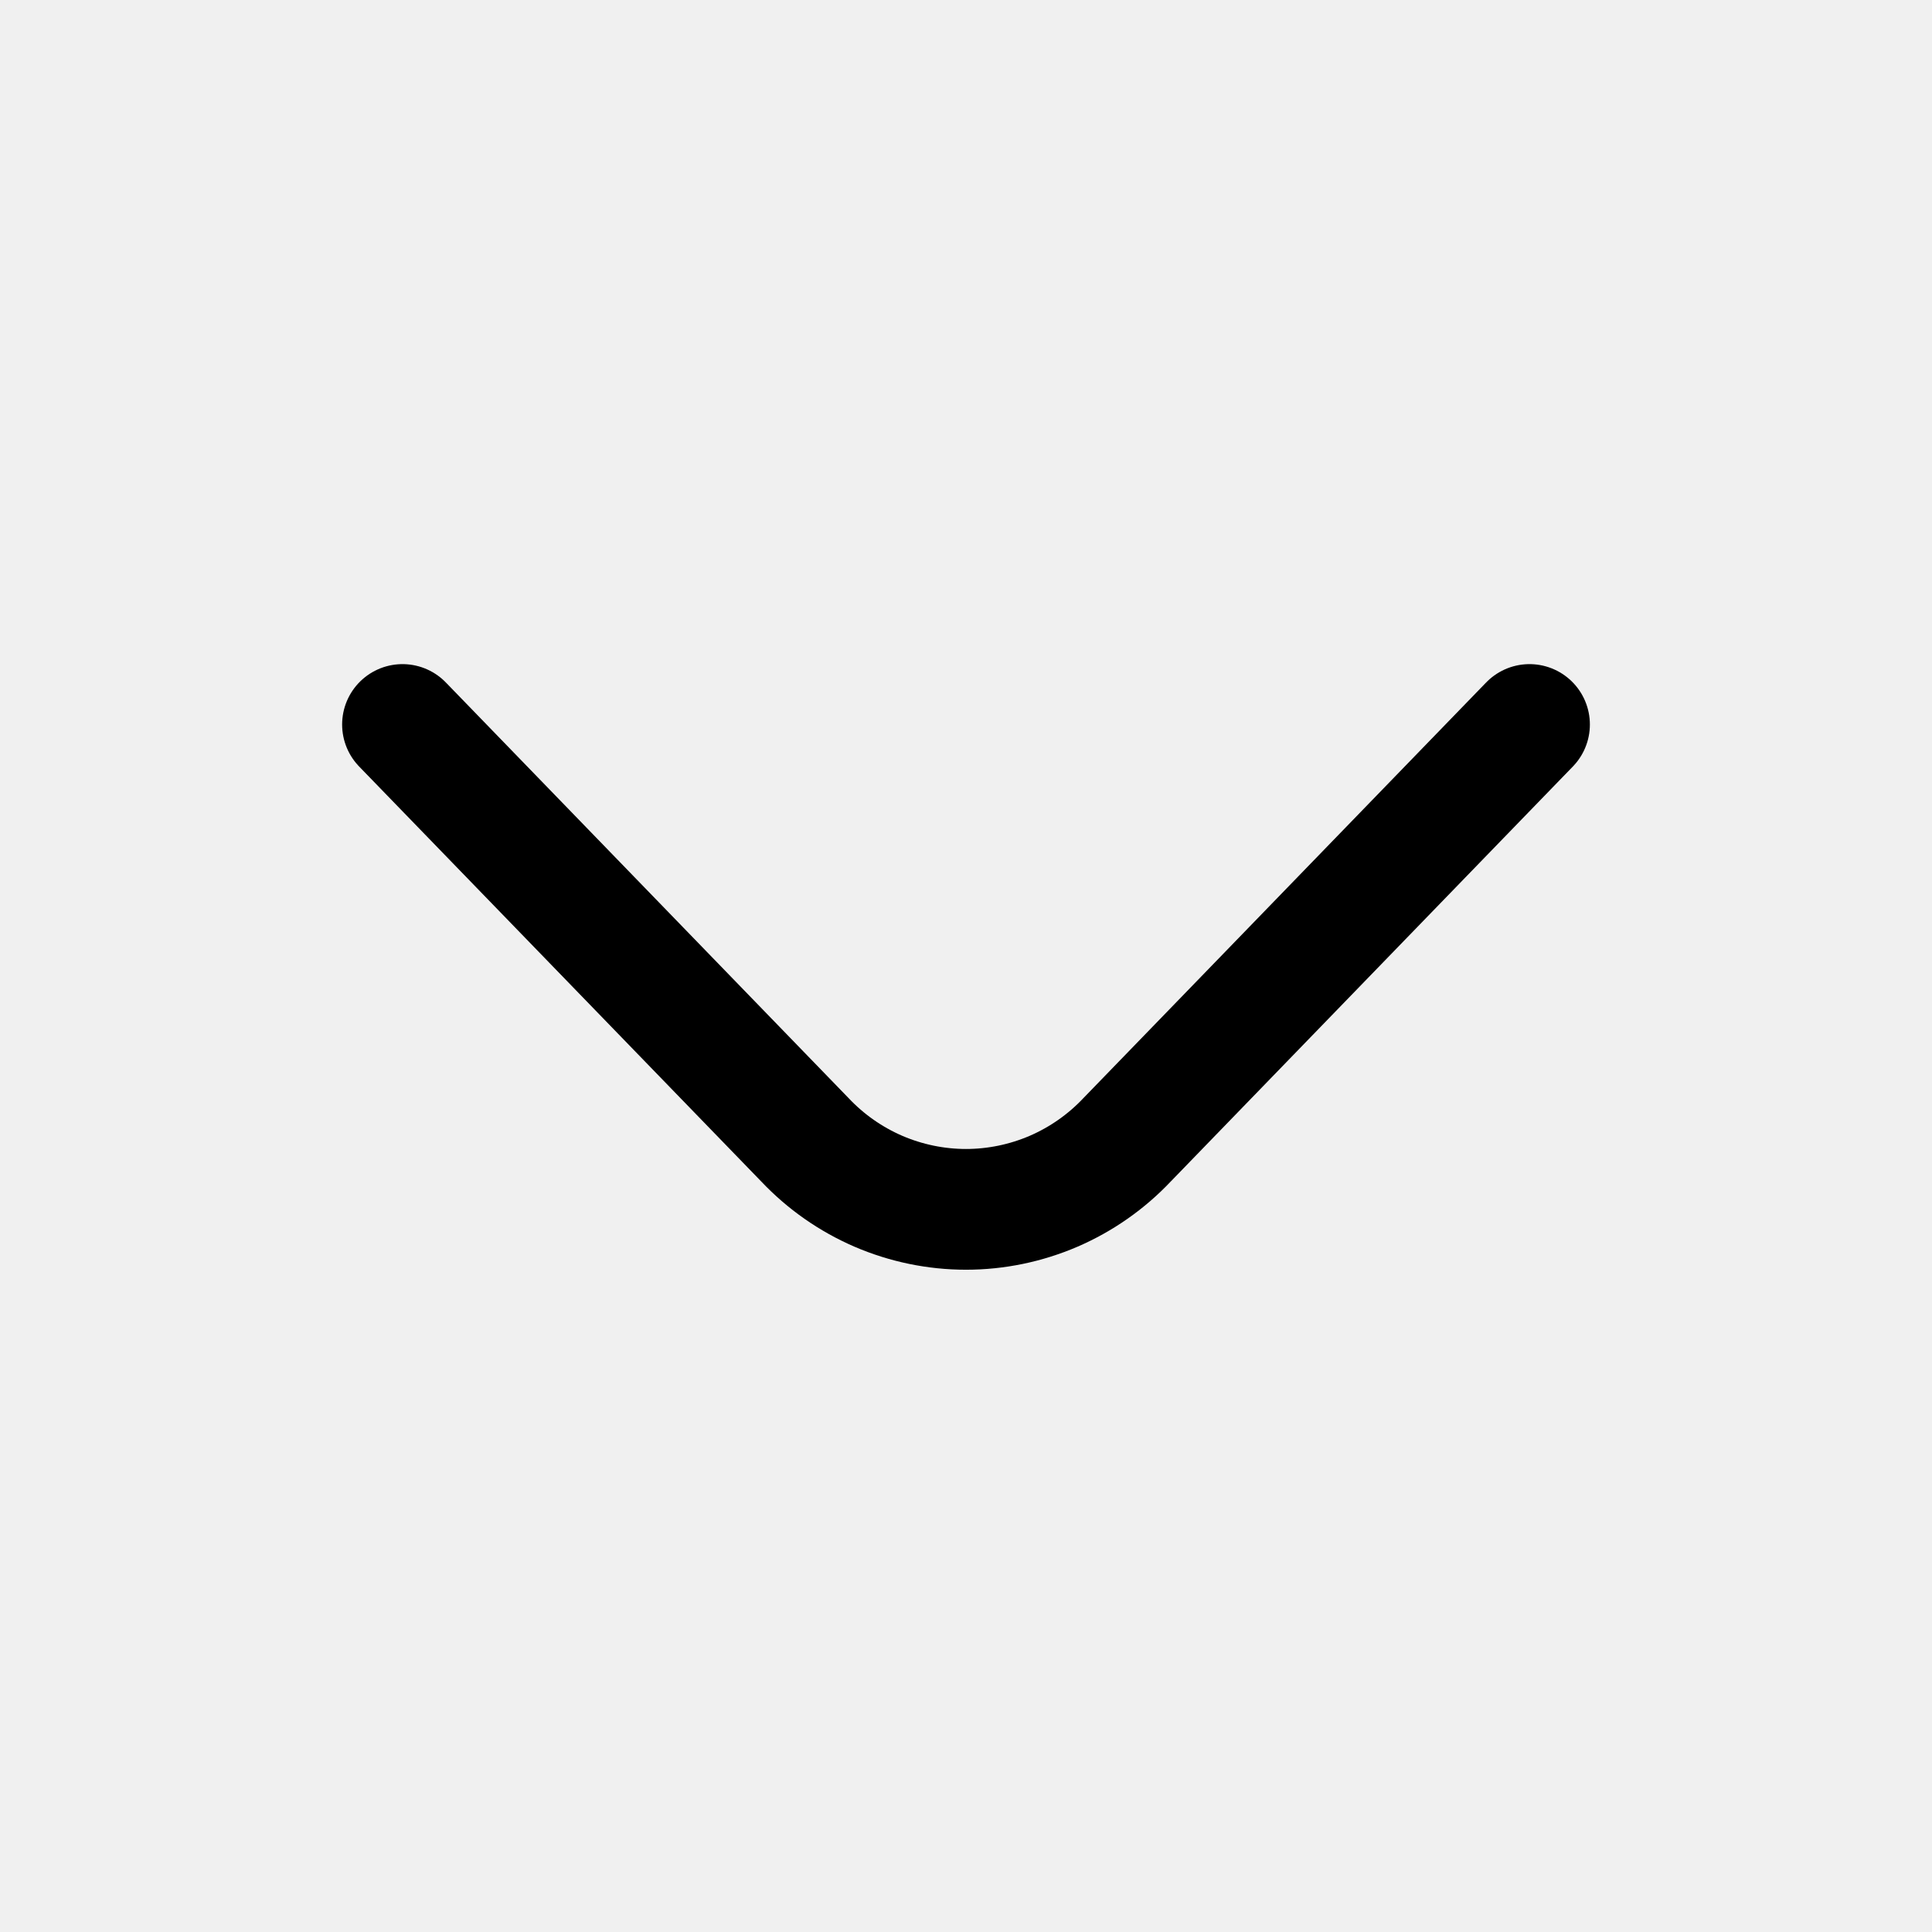
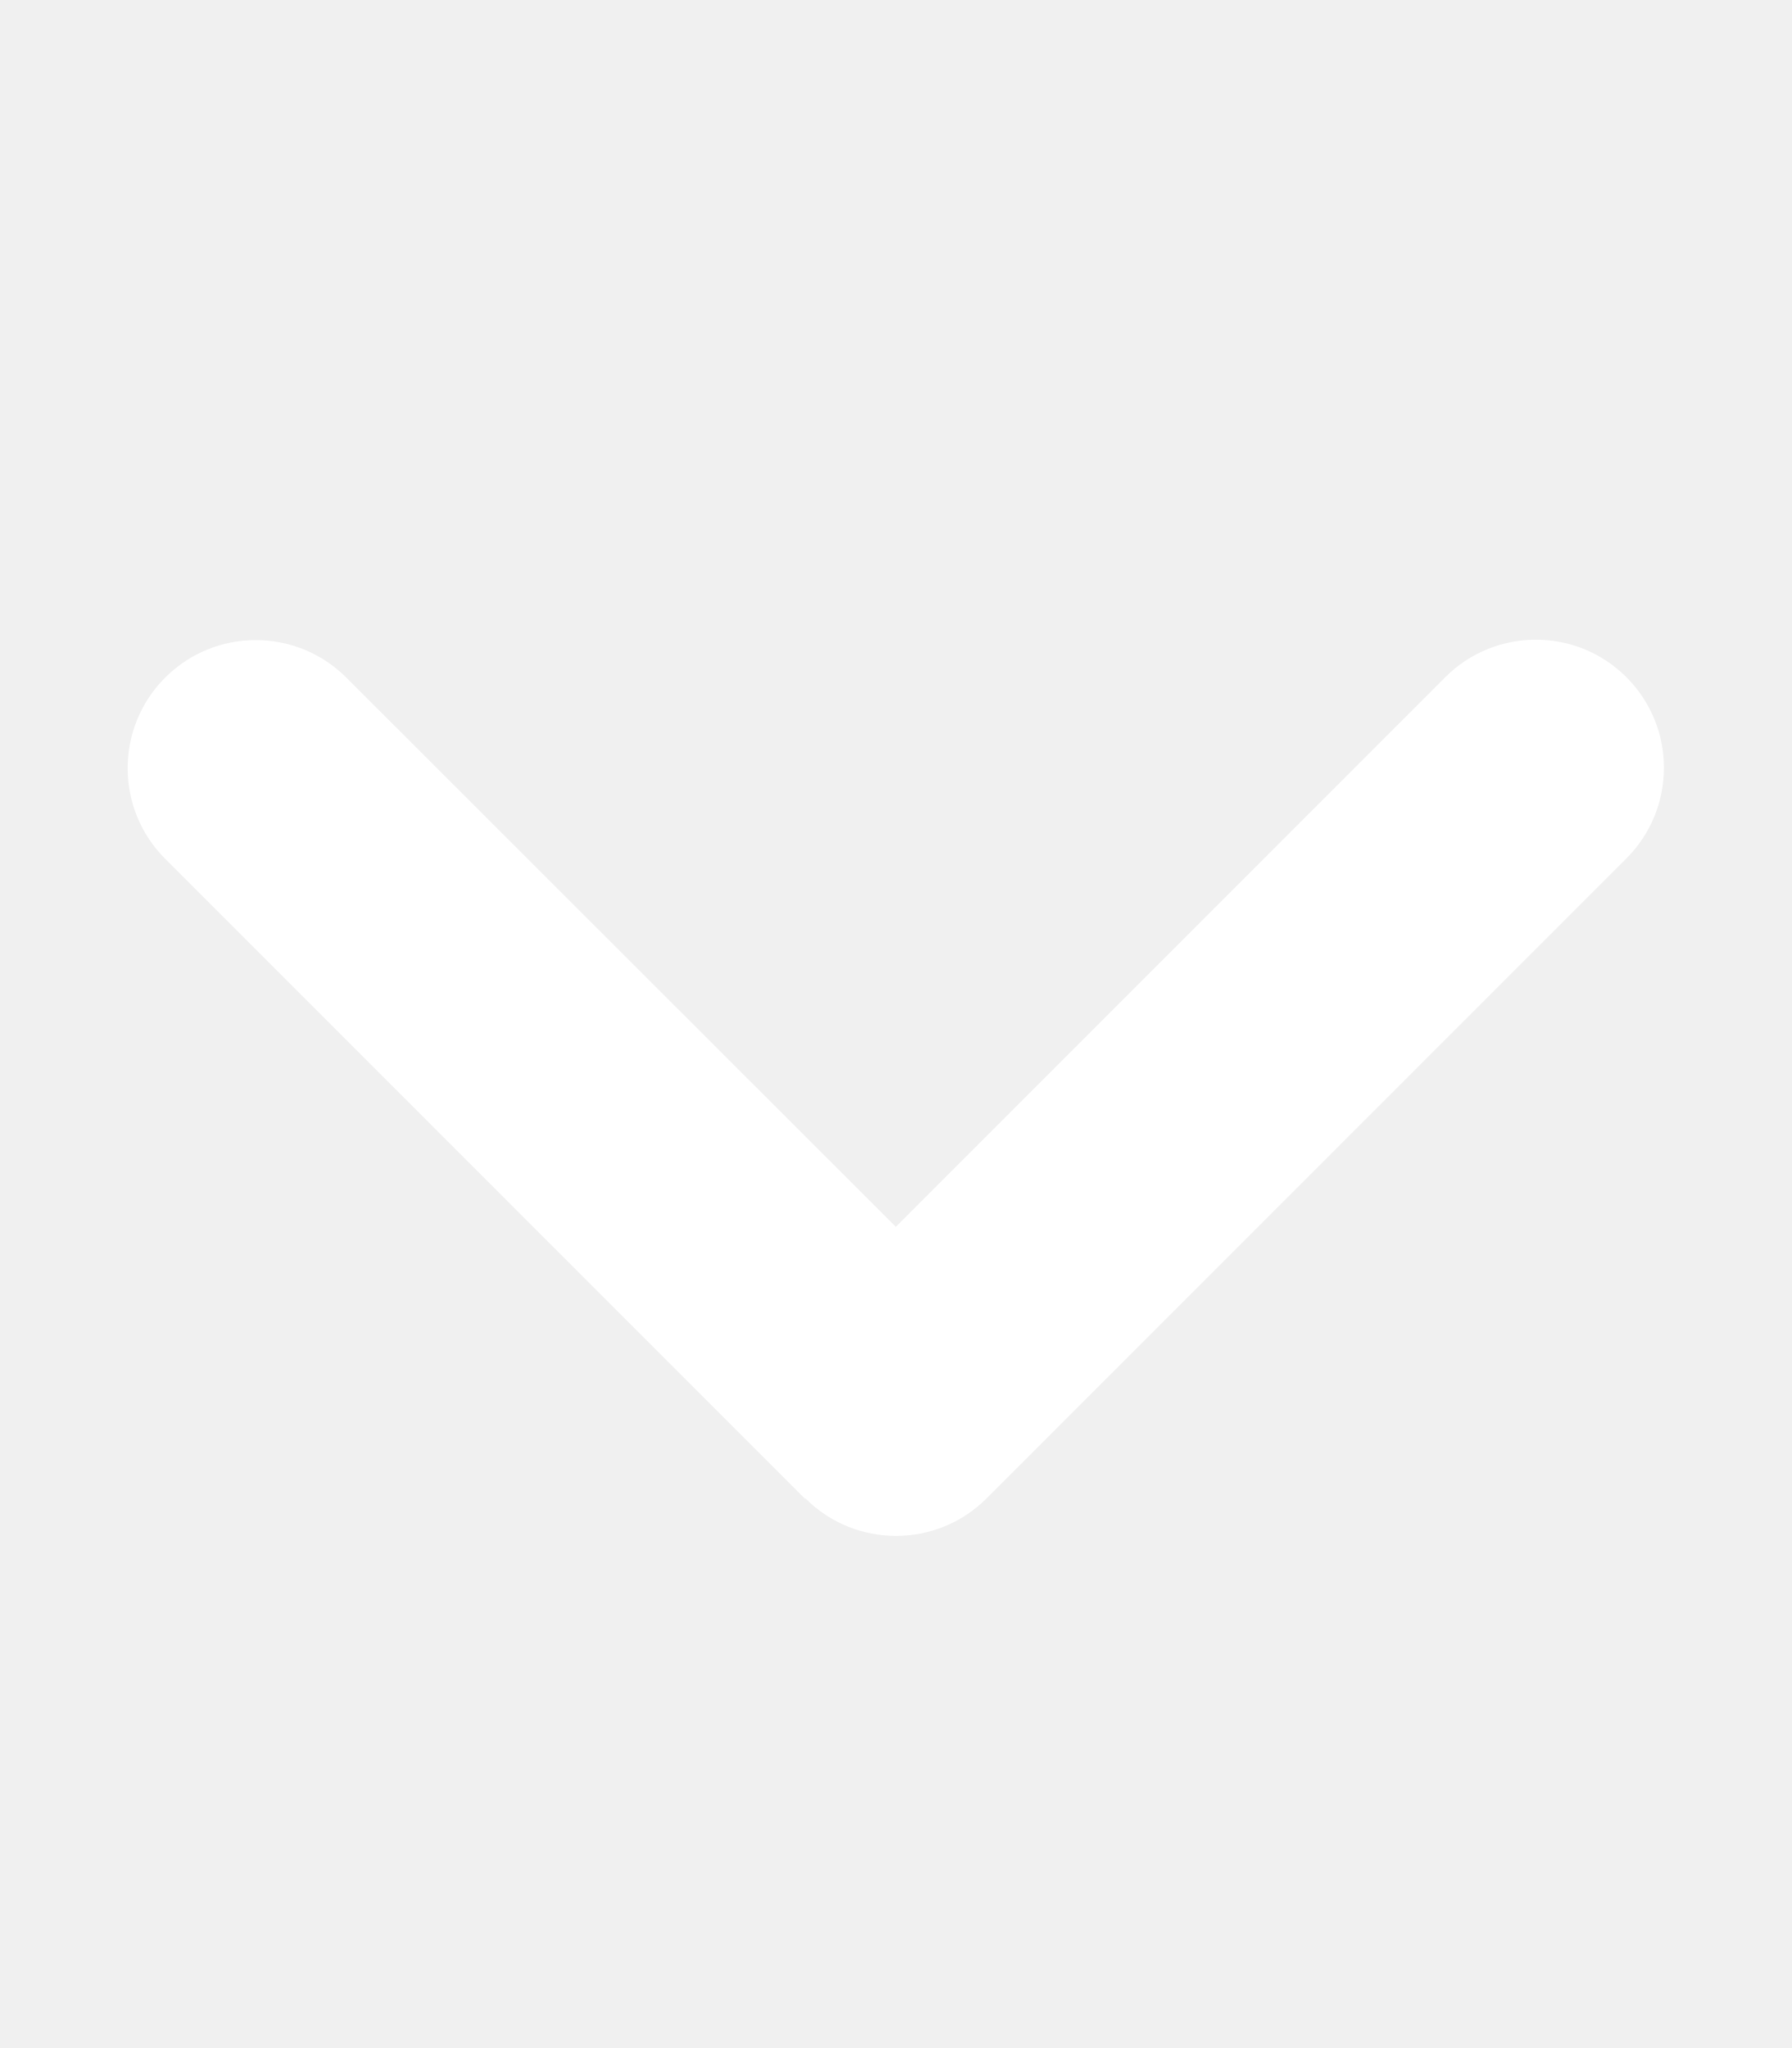
- <svg xmlns="http://www.w3.org/2000/svg" width="800px" height="800px" viewBox="0 0 24 24" fill="none">
-   <path d="M19 9L14 14.16C13.743 14.432 13.433 14.649 13.089 14.798C12.745 14.946 12.374 15.023 12 15.023C11.626 15.023 11.255 14.946 10.911 14.798C10.567 14.649 10.257 14.432 10 14.16L5 9" stroke="#000000" stroke-width="1.5" stroke-linecap="round" stroke-linejoin="round" />
+ <svg xmlns="http://www.w3.org/2000/svg" viewBox="0 0 448 512">
+   <path fill="#ffffff" d="M201.4 374.6c12.5 12.5 32.8 12.5 45.3 0l160-160c12.5-12.5 12.5-32.8 0-45.3s-32.8-12.5-45.3 0L224 306.7 86.6 169.4c-12.5-12.5-32.8-12.5-45.3 0s-12.5 32.8 0 45.3l160 160z" />
</svg>
